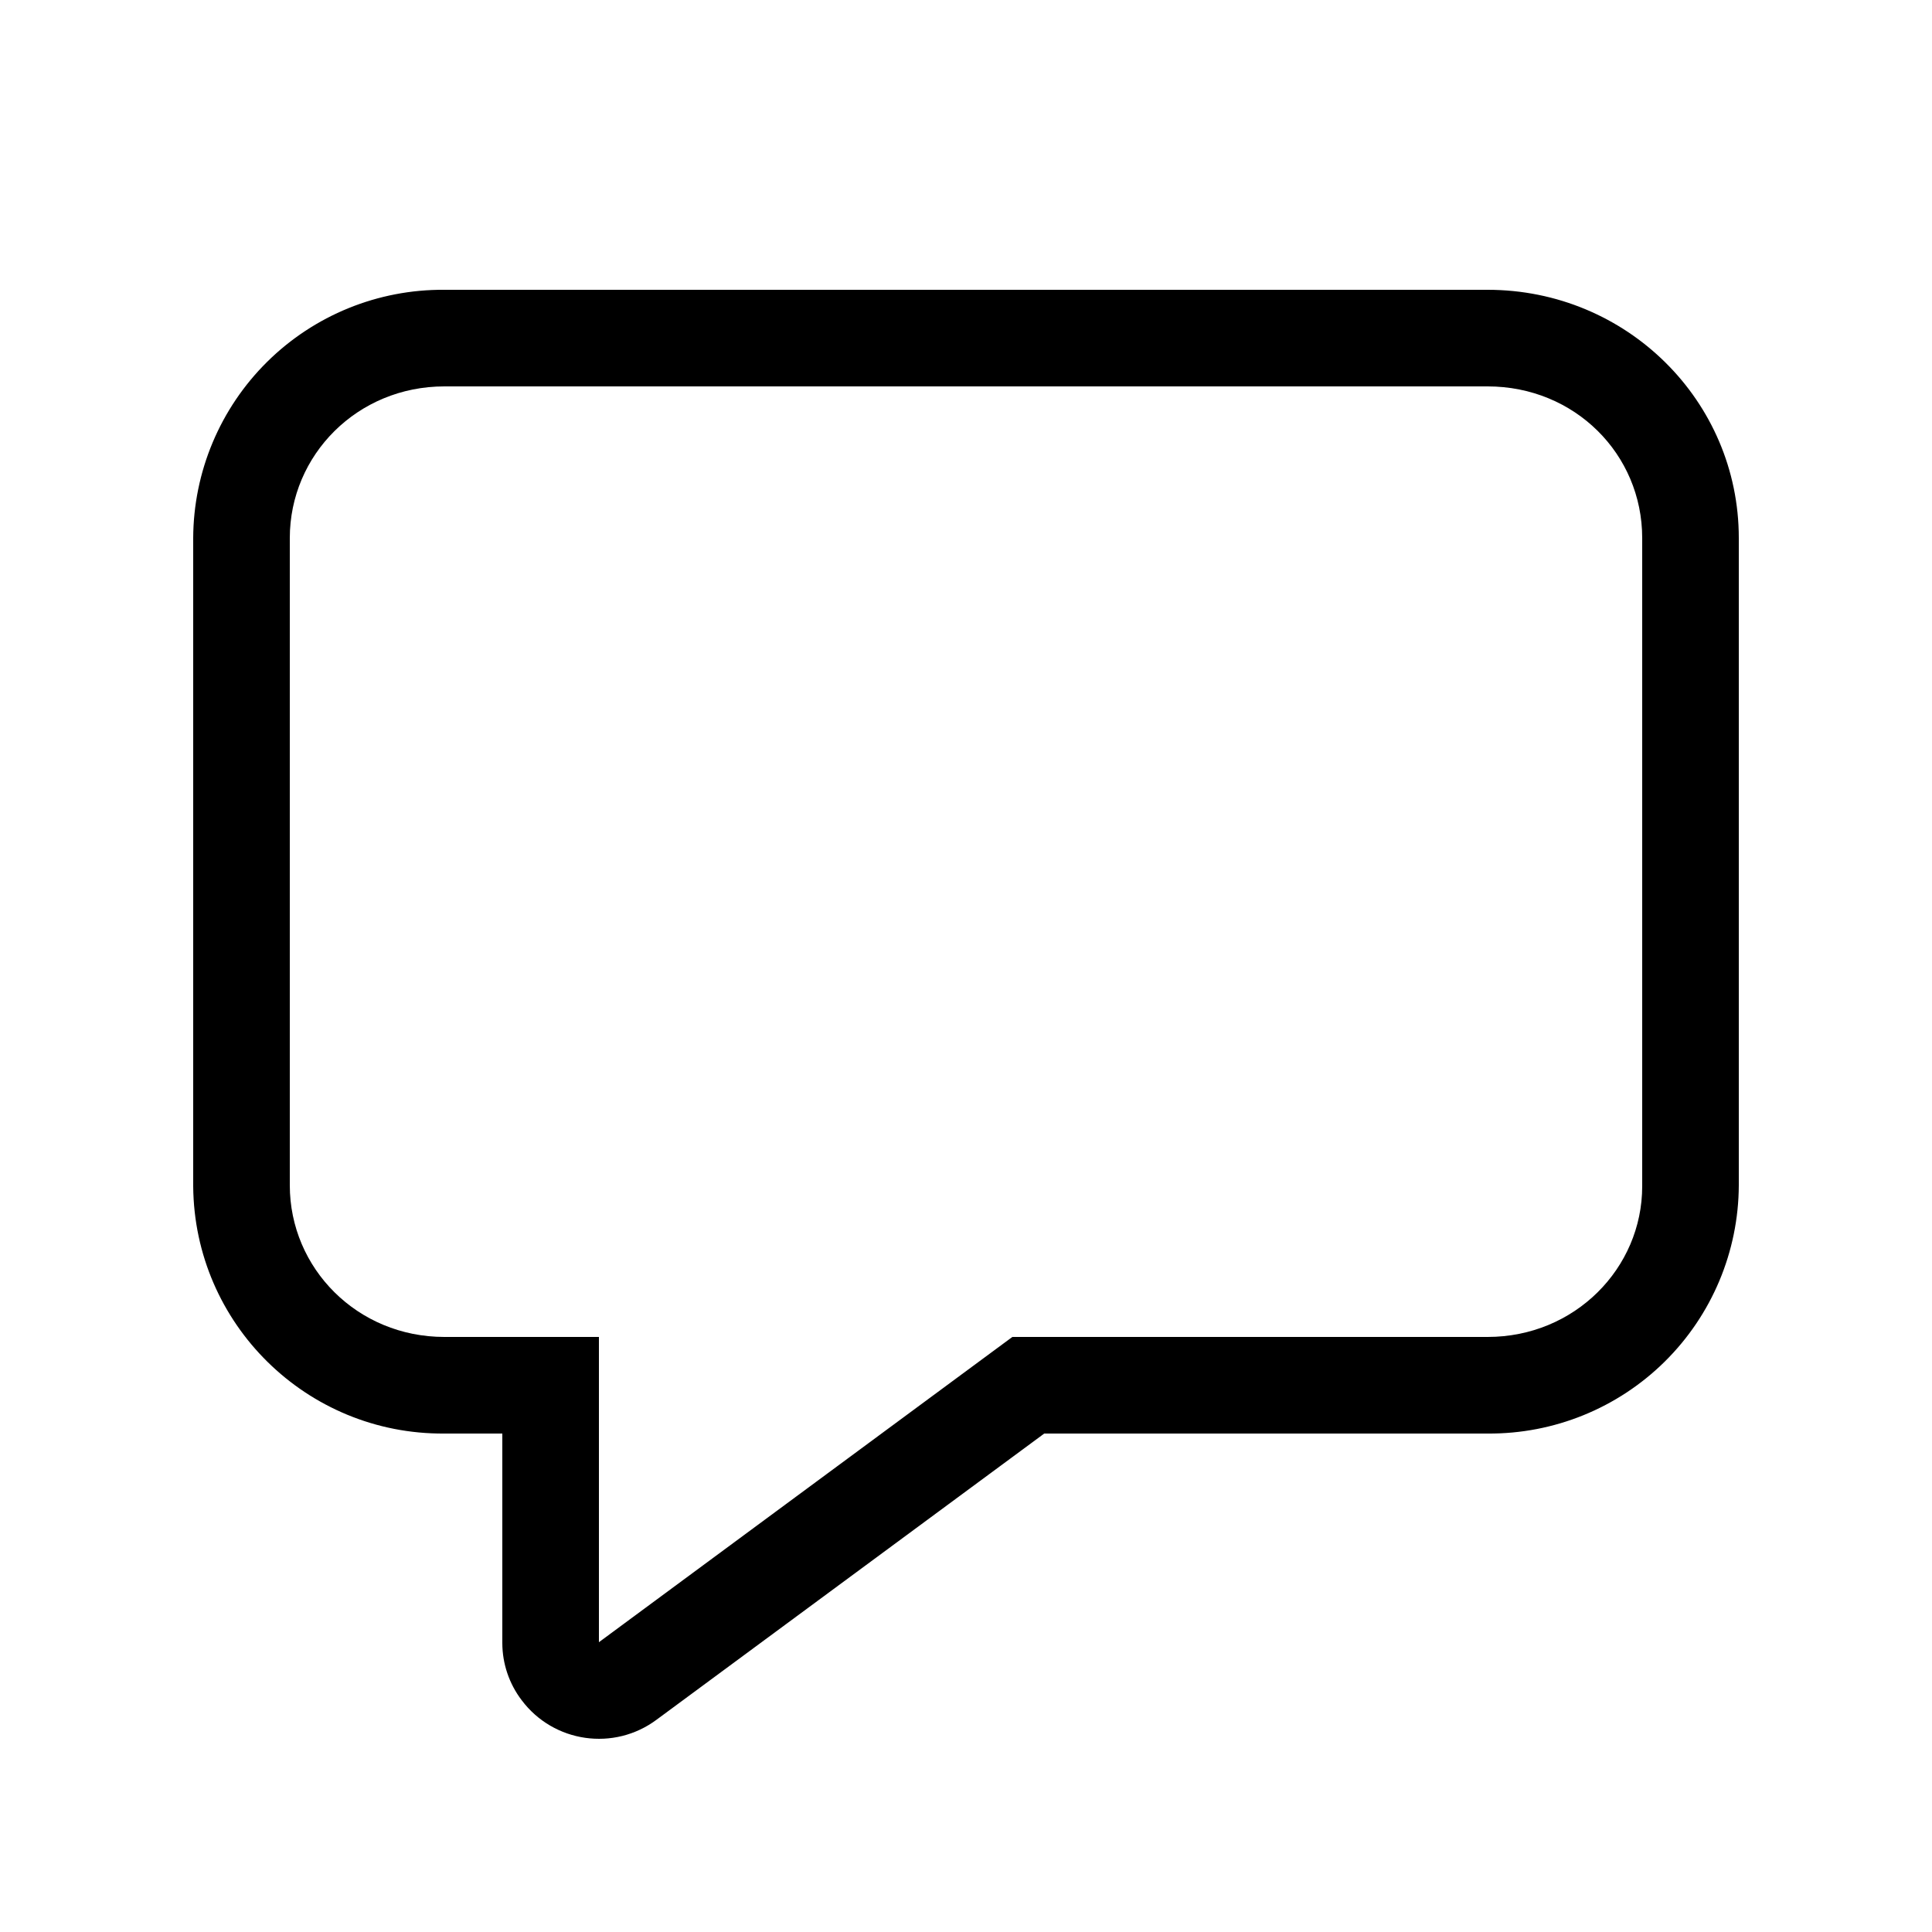
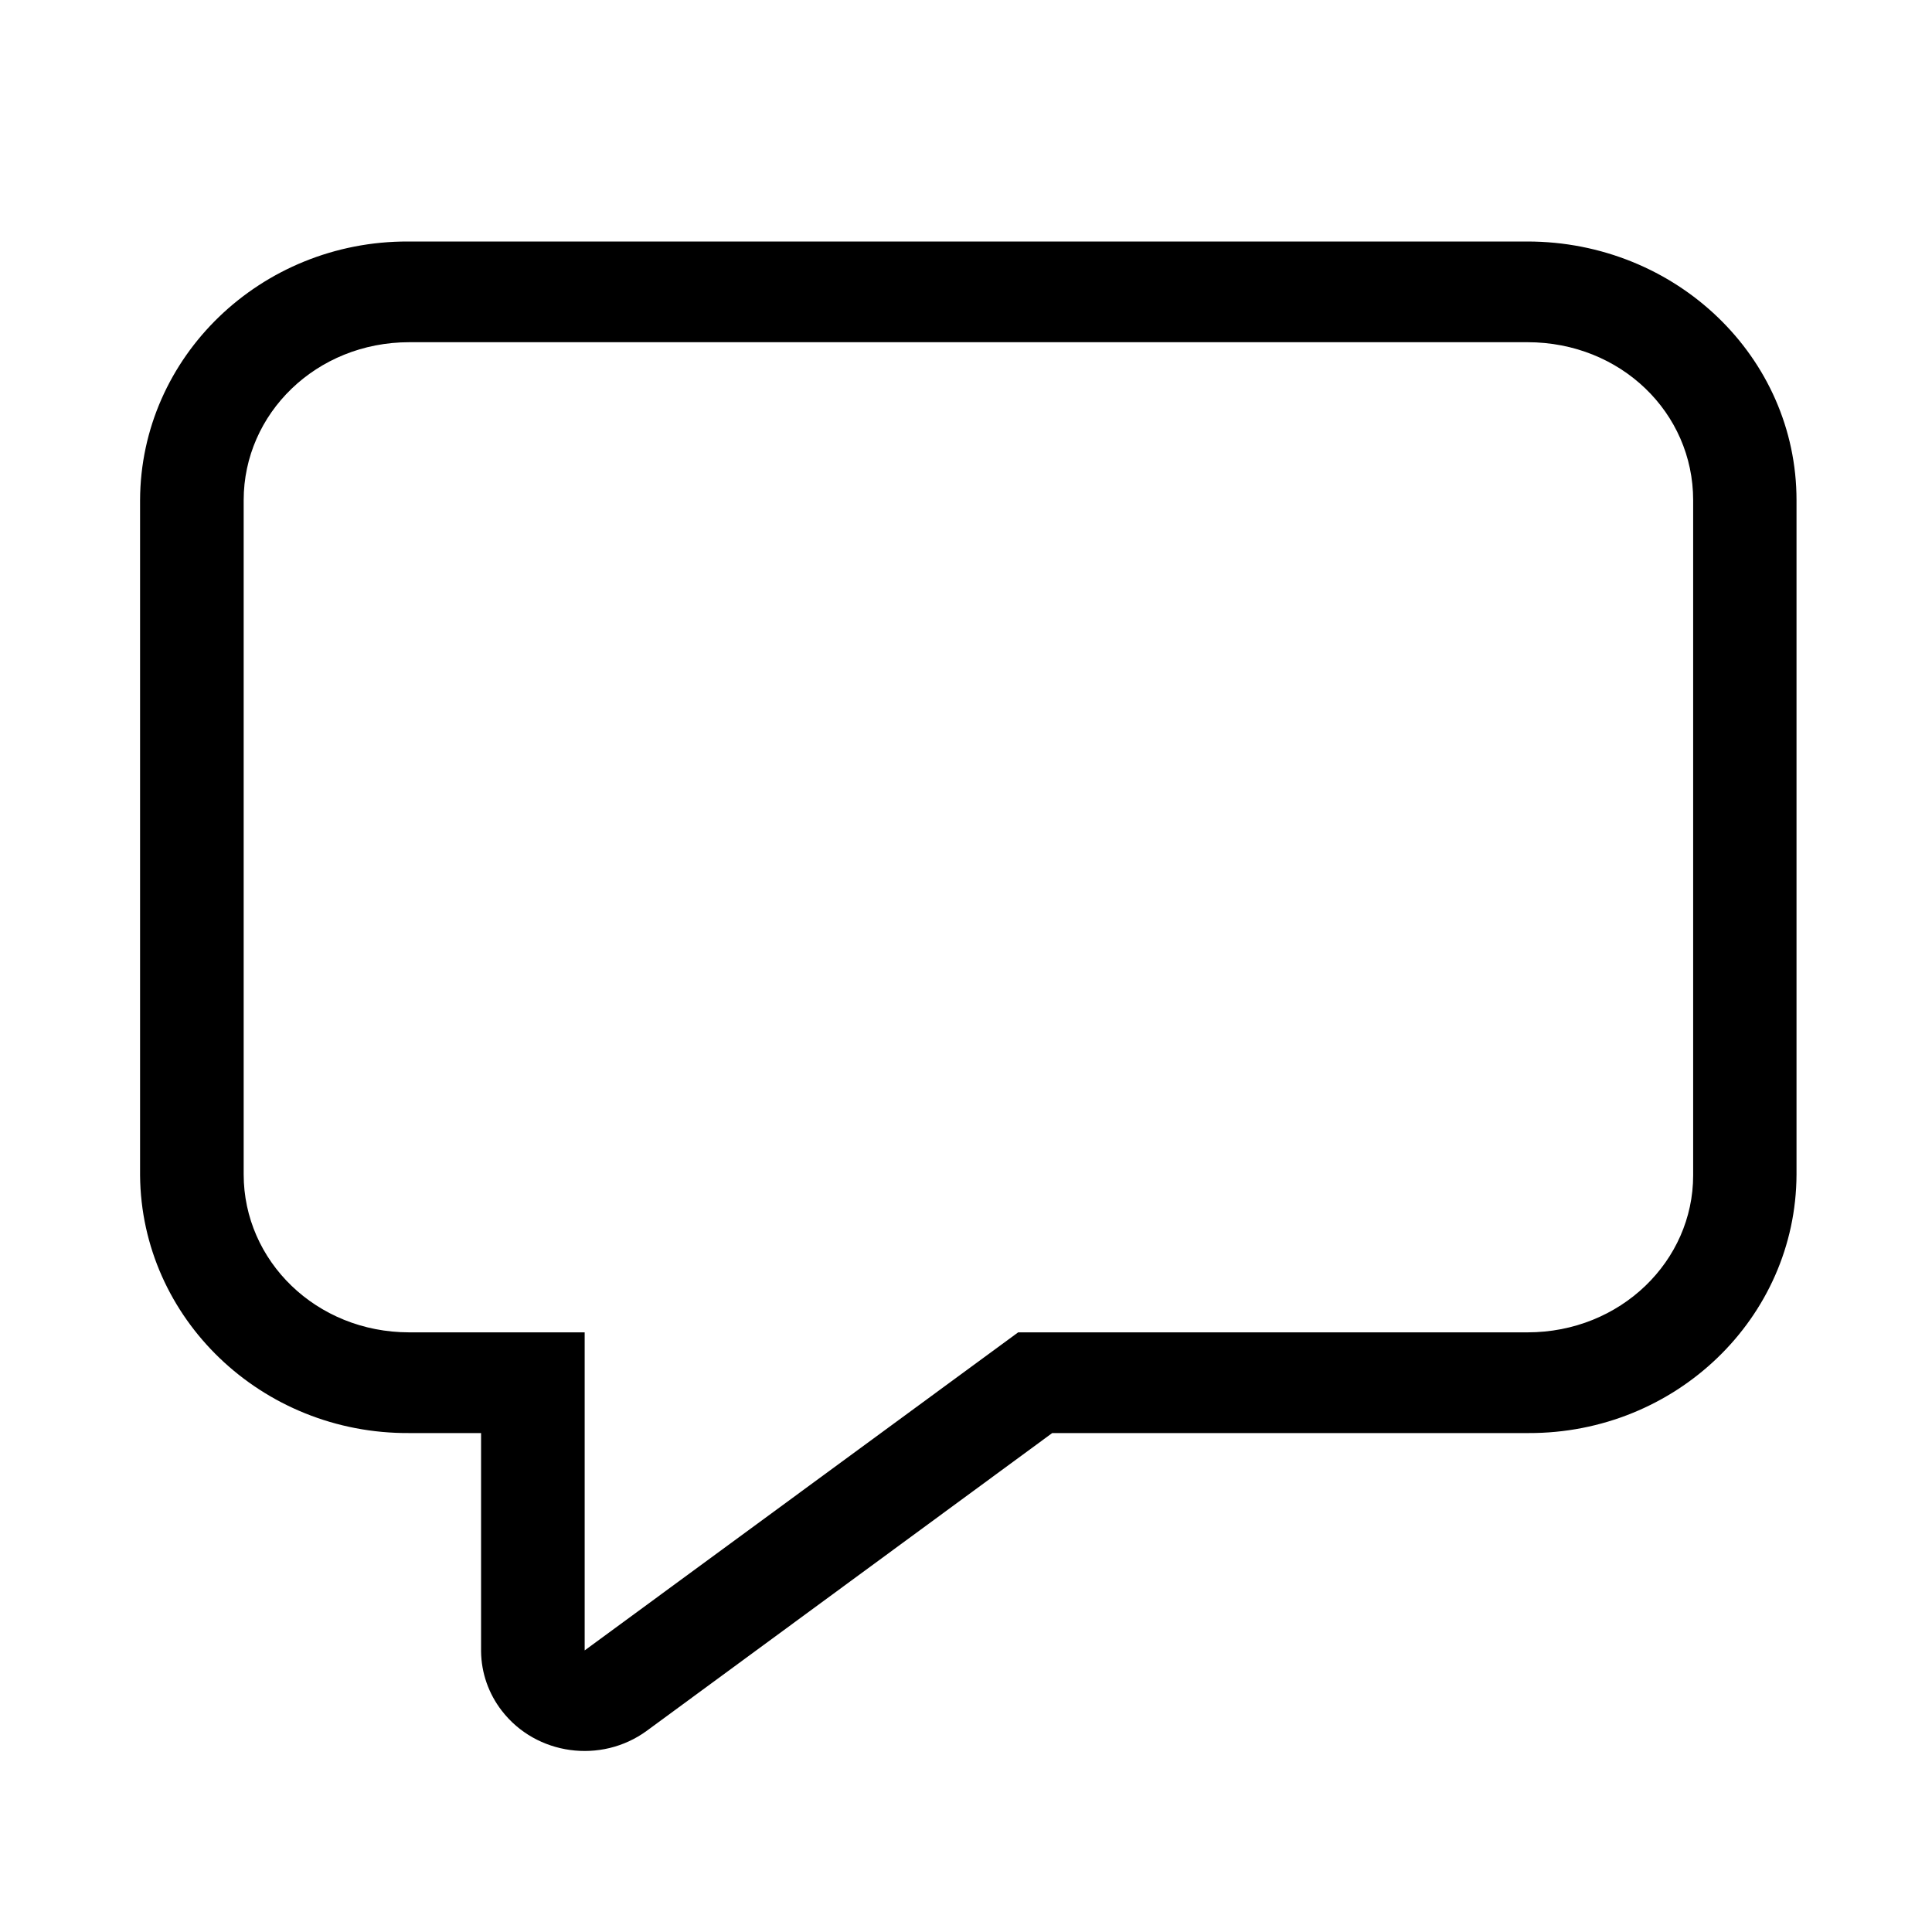
- <svg xmlns="http://www.w3.org/2000/svg" viewBox="0 0 20 20" width="100%" height="100%" pointer-events="none">
-   <path d="M10.48 13.84h4.92c.9 0 1.6-.71 1.6-1.56V5.57C17 4.7 16.3 4 15.4 4H4.6C3.7 4 3 4.71 3 5.57v6.7c0 .86.7 1.57 1.6 1.57h1.6V17l4.28-3.16ZM6.8 17.8a1 1 0 0 1-1.4-.2.98.98 0 0 1-.2-.59v-2.17h-.6A2.58 2.58 0 0 1 2 12.28V5.57A2.58 2.58 0 0 1 4.6 3h10.8C16.84 3 18 4.15 18 5.57v6.7a2.58 2.58 0 0 1-2.6 2.57h-4.59L6.8 17.8Z" fill="currentColor" />
+ <svg xmlns="http://www.w3.org/2000/svg" viewBox="0 0 800 800">
+   <path d="M421.6,551.7h210.9c38.6,0,68.6-29.6,68.6-65V207.1c0-36.2-30-65.4-68.6-65.4h-463c-38.6,0-68.6,29.6-68.6,65.4v279.2  c0,35.8,30,65.4,68.6,65.4h72.6v131.7L421.6,551.7z M267.8,716.7c-18.9,13.8-45.8,10.1-60-8.3l0,0c-5.5-7.1-8.5-15.7-8.6-24.6v-90.4  h-29.7C108.4,593.8,58.5,546,58,486.7c0,0,0,0,0,0V207.1c0.2-59.4,50-107.3,111-107.1c0.1,0,0.3,0,0.4,0h463  c61.7,0,111.5,47.9,111.5,107.1v279.2c-0.2,59.4-50,107.3-111,107.1c-0.1,0-0.3,0-0.4,0H435.7L267.8,716.7z" />
</svg>
